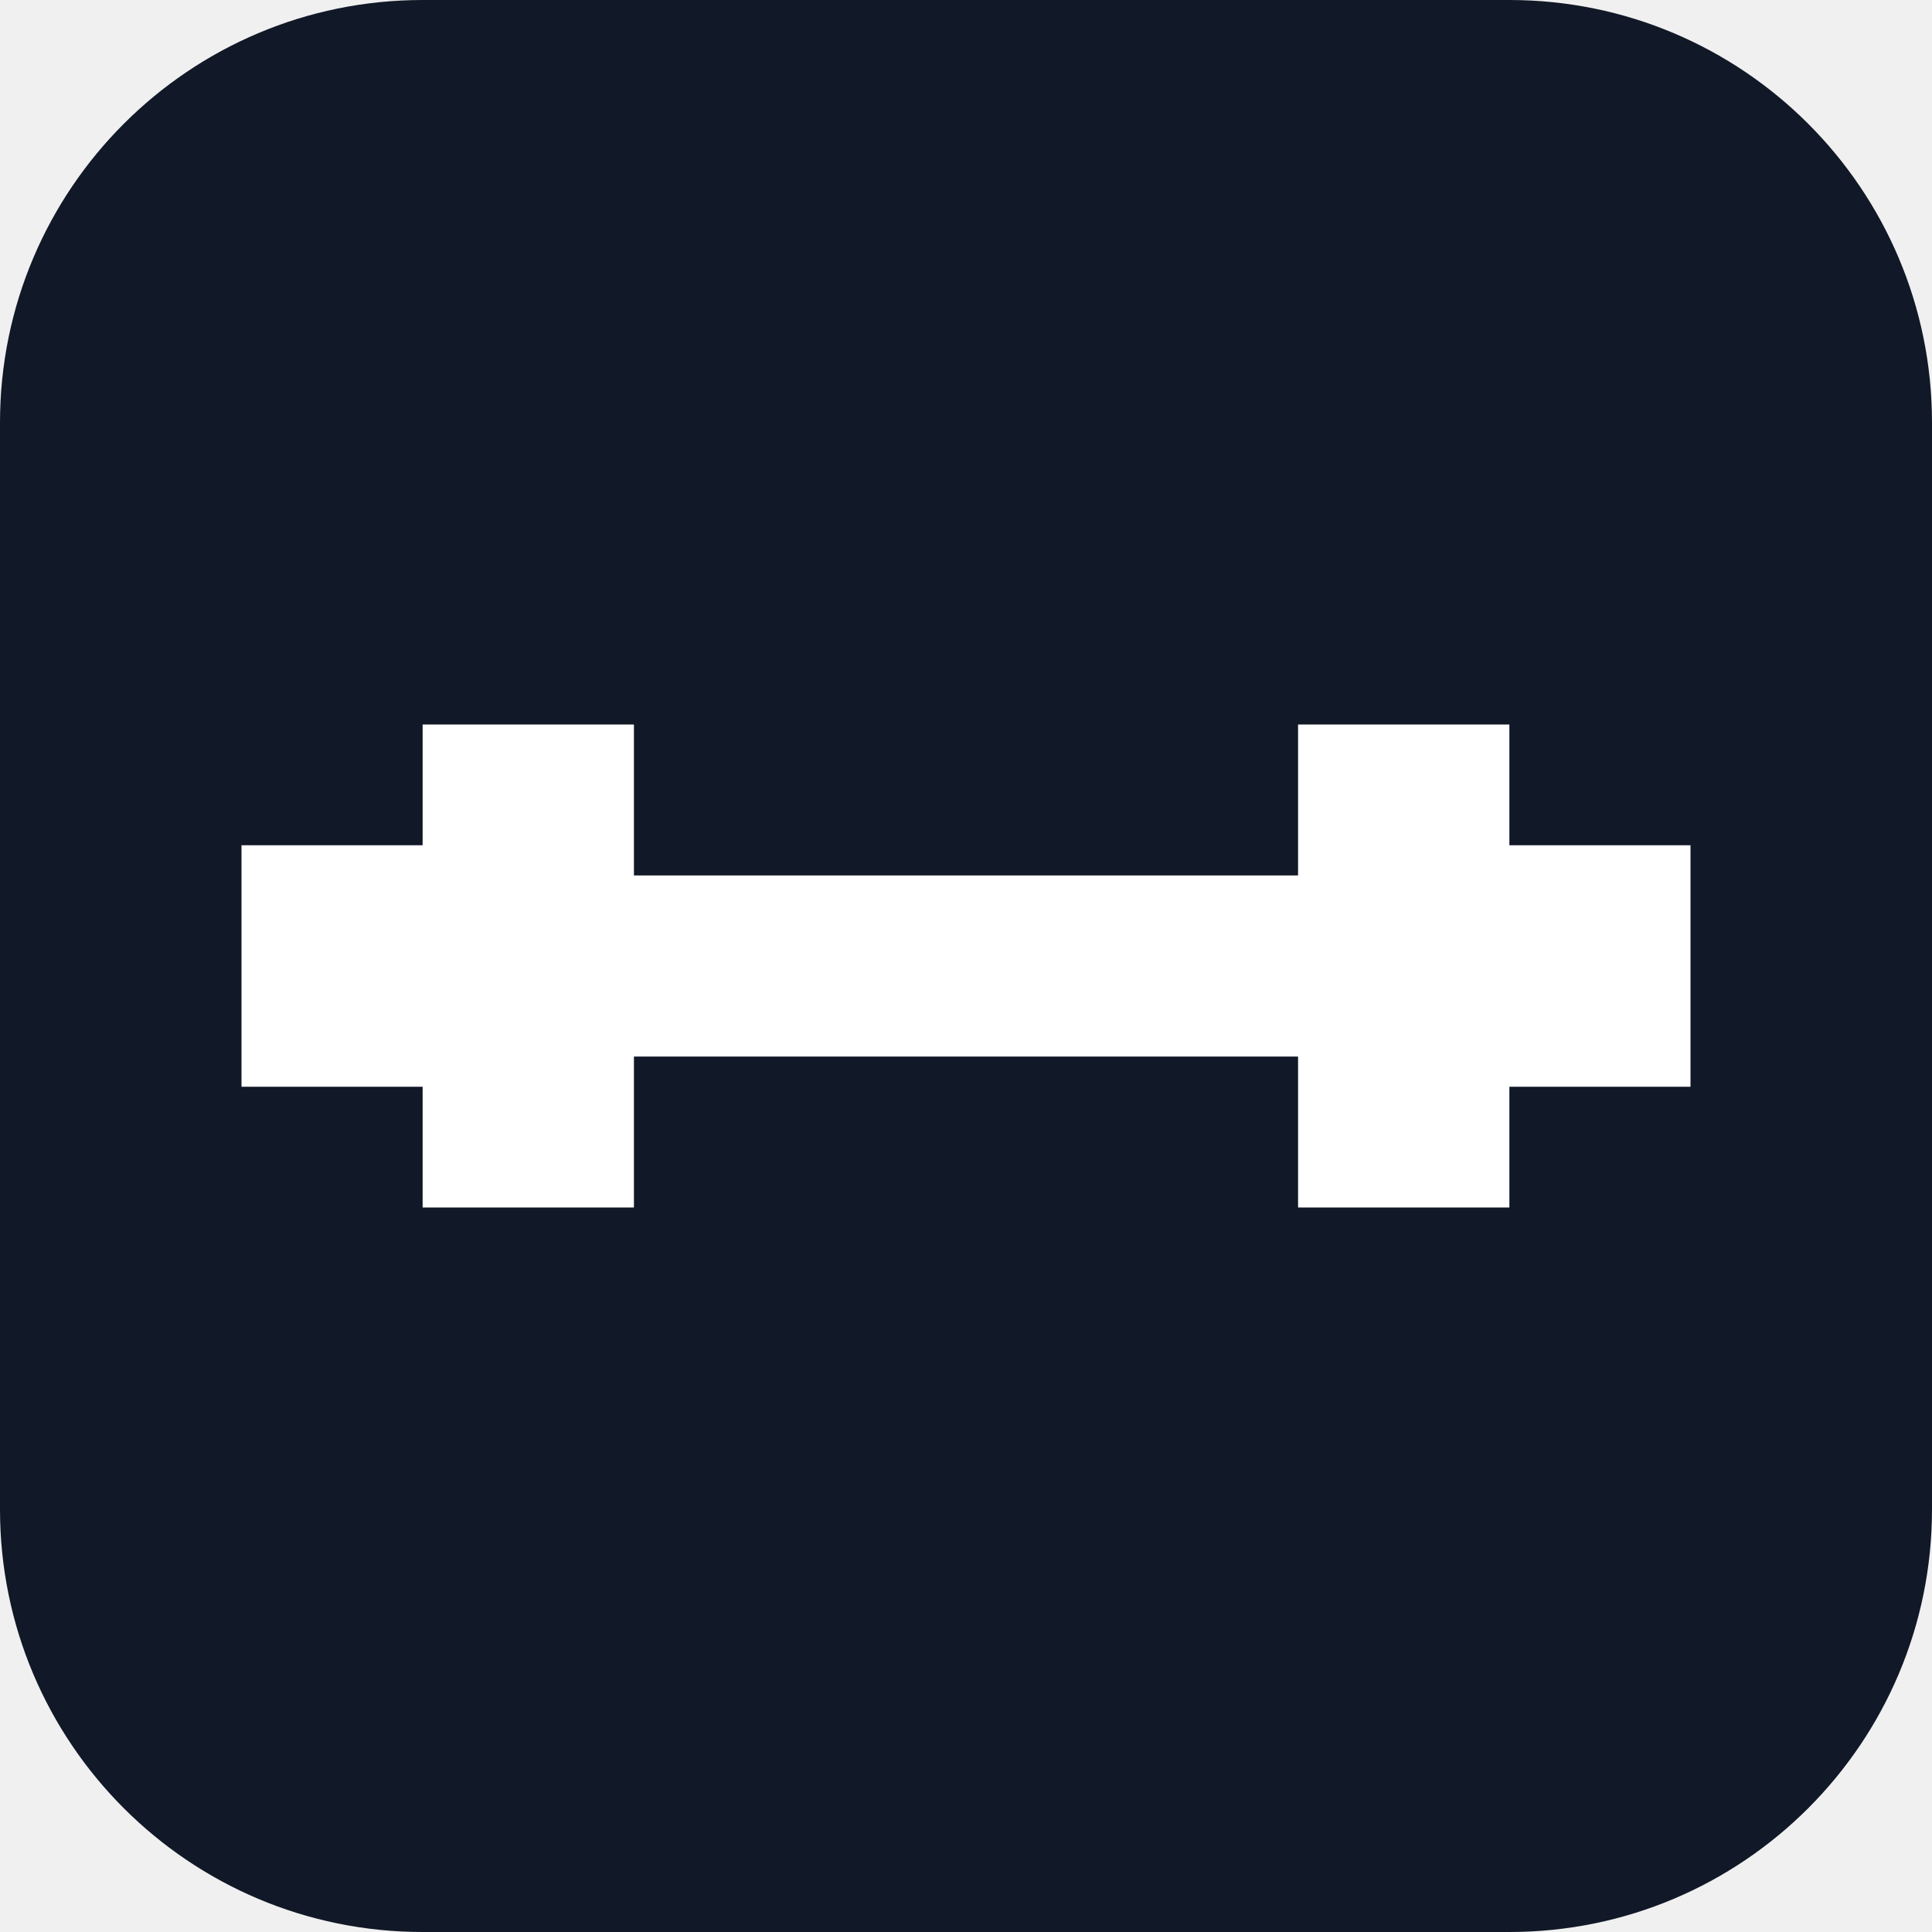
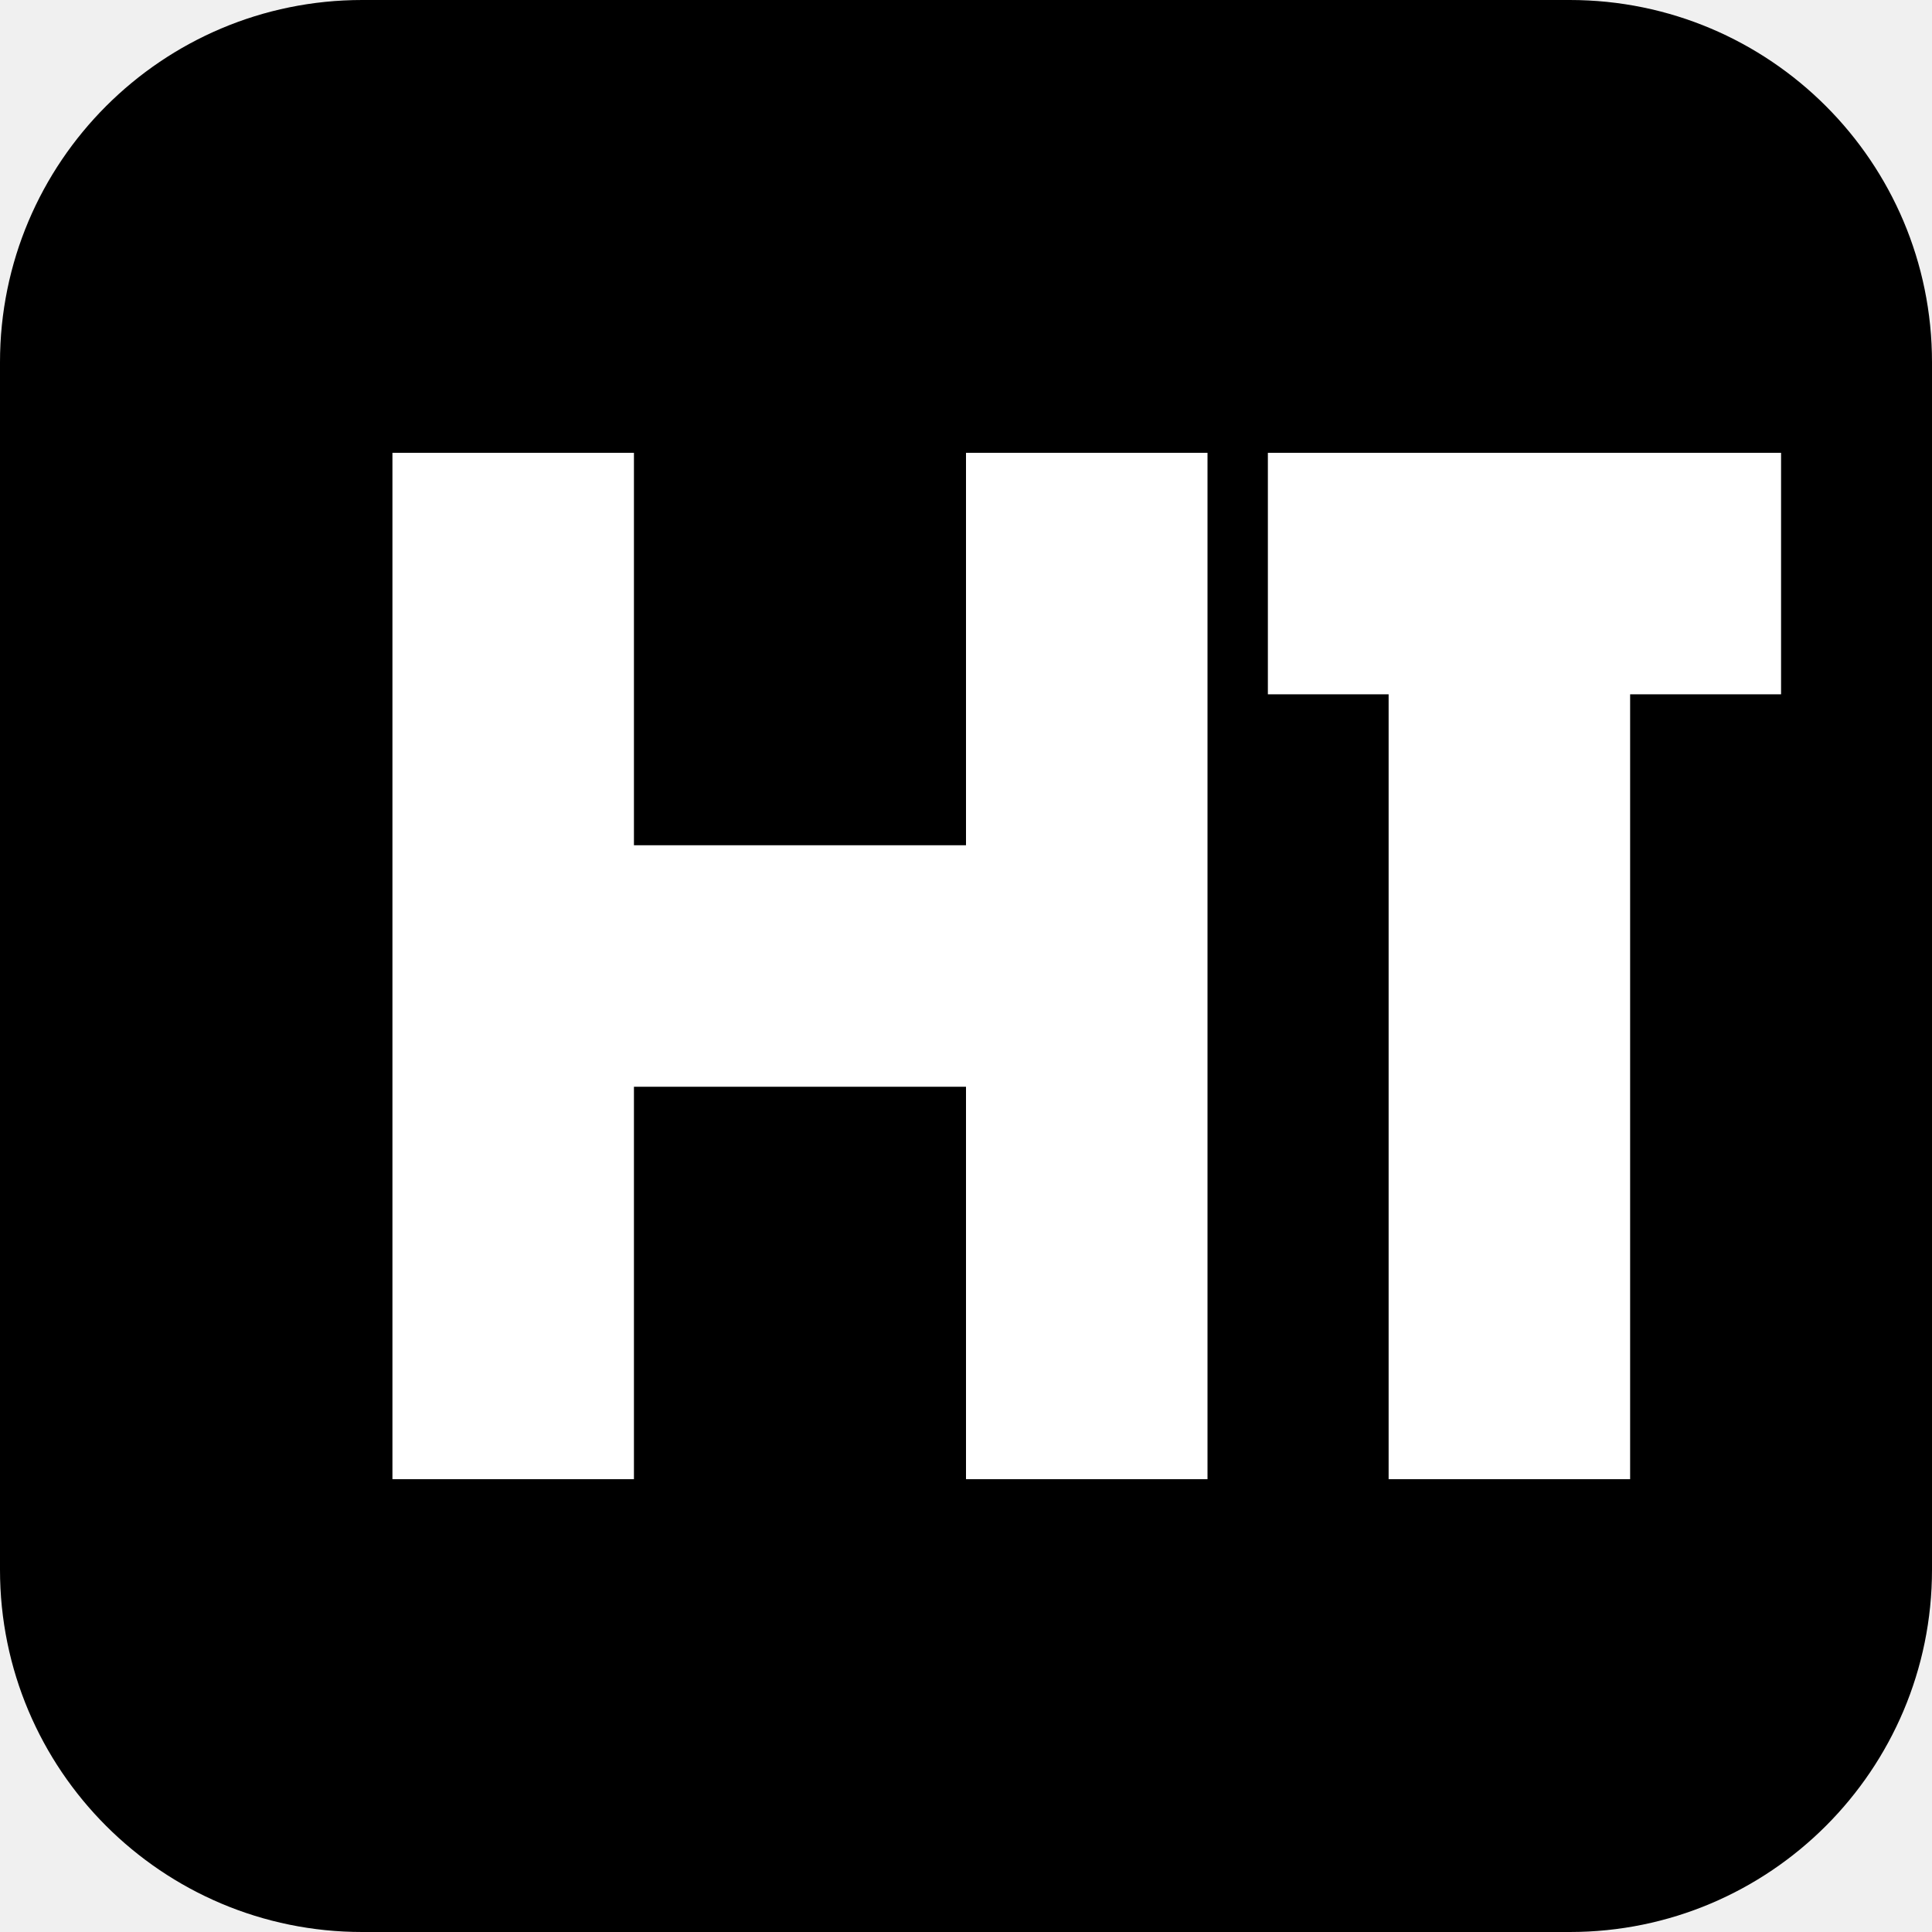
<svg xmlns="http://www.w3.org/2000/svg" viewBox="0 0 64 64" role="img" aria-label="Hybrid Training">
-   <rect width="64" height="64" rx="14" fill="#111827" />
-   <path d="M14 24h7v16h-7zm29 0h7v16h-7zM8 28h6v8H8zm42 0h6v8h-6zm-29 1h22v6H21z" fill="#fff" />
+   <rect width="64" height="64" rx="12" fill="#000" />
+   <path d="M13 15h8v13h11V15h8v34h-8V36H21v13h-8V15zm29 0h17v8h-5v26h-8V23h-4v-8z" fill="#fff" />
</svg>
